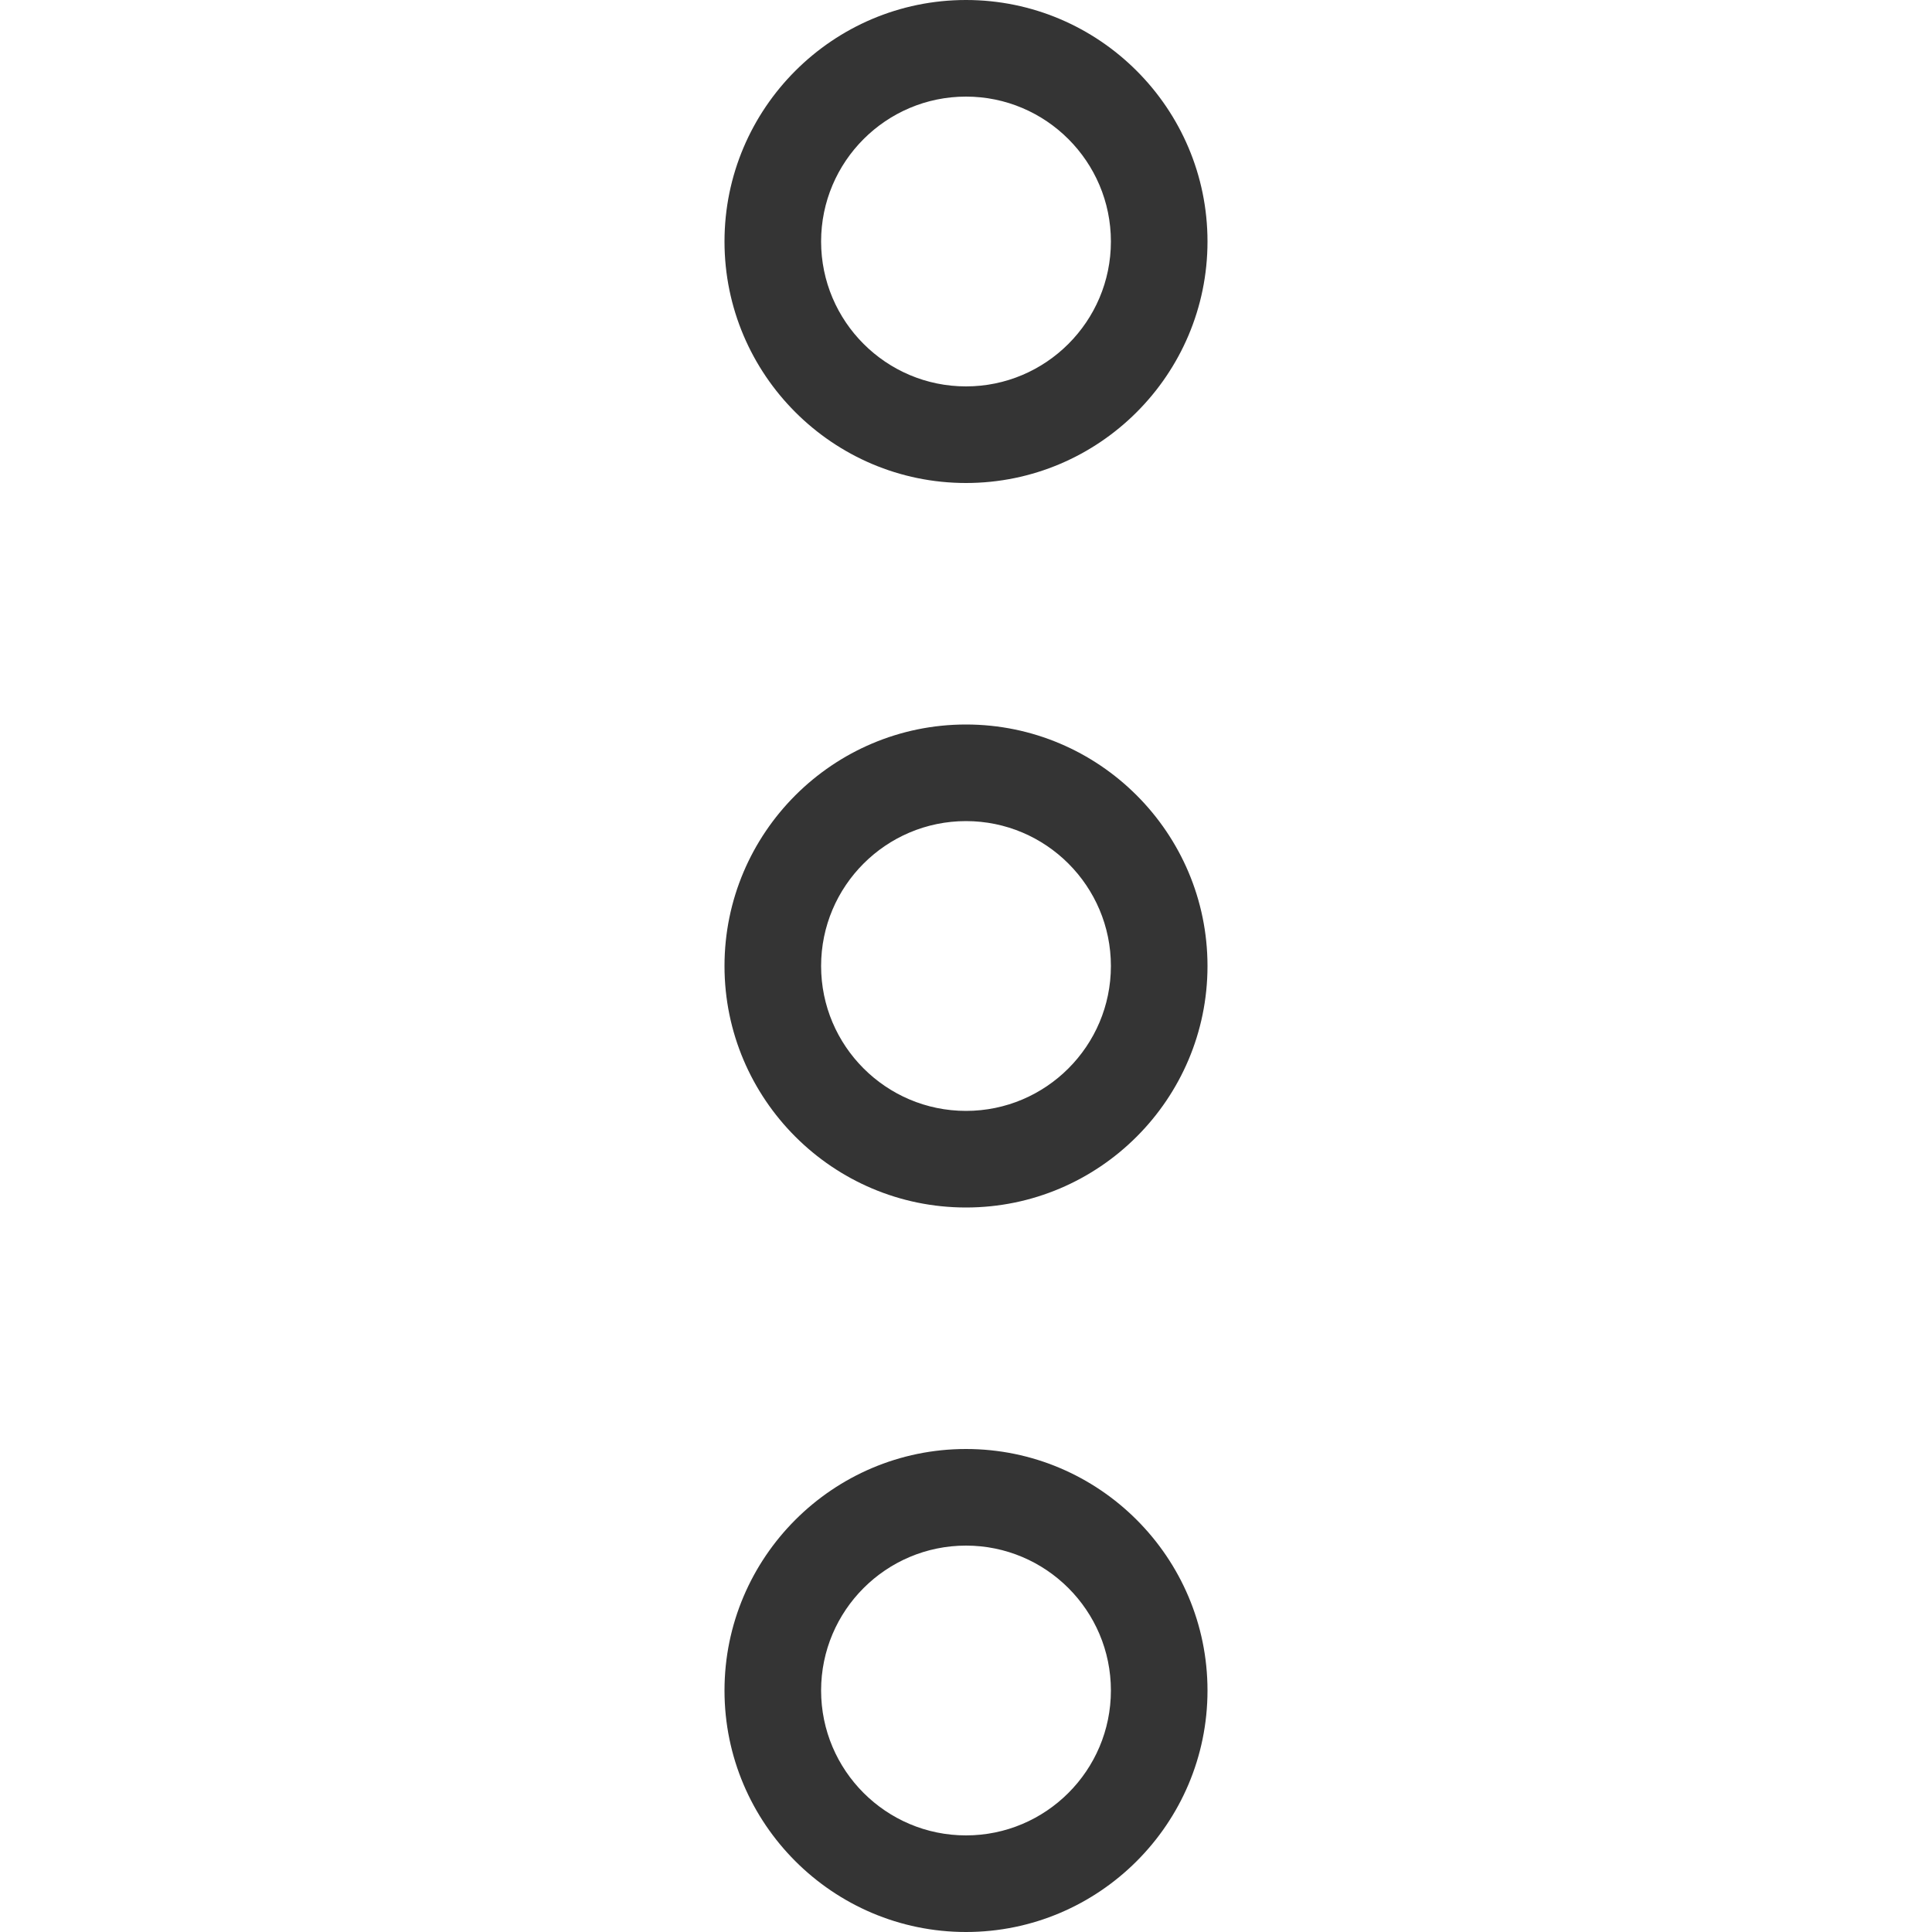
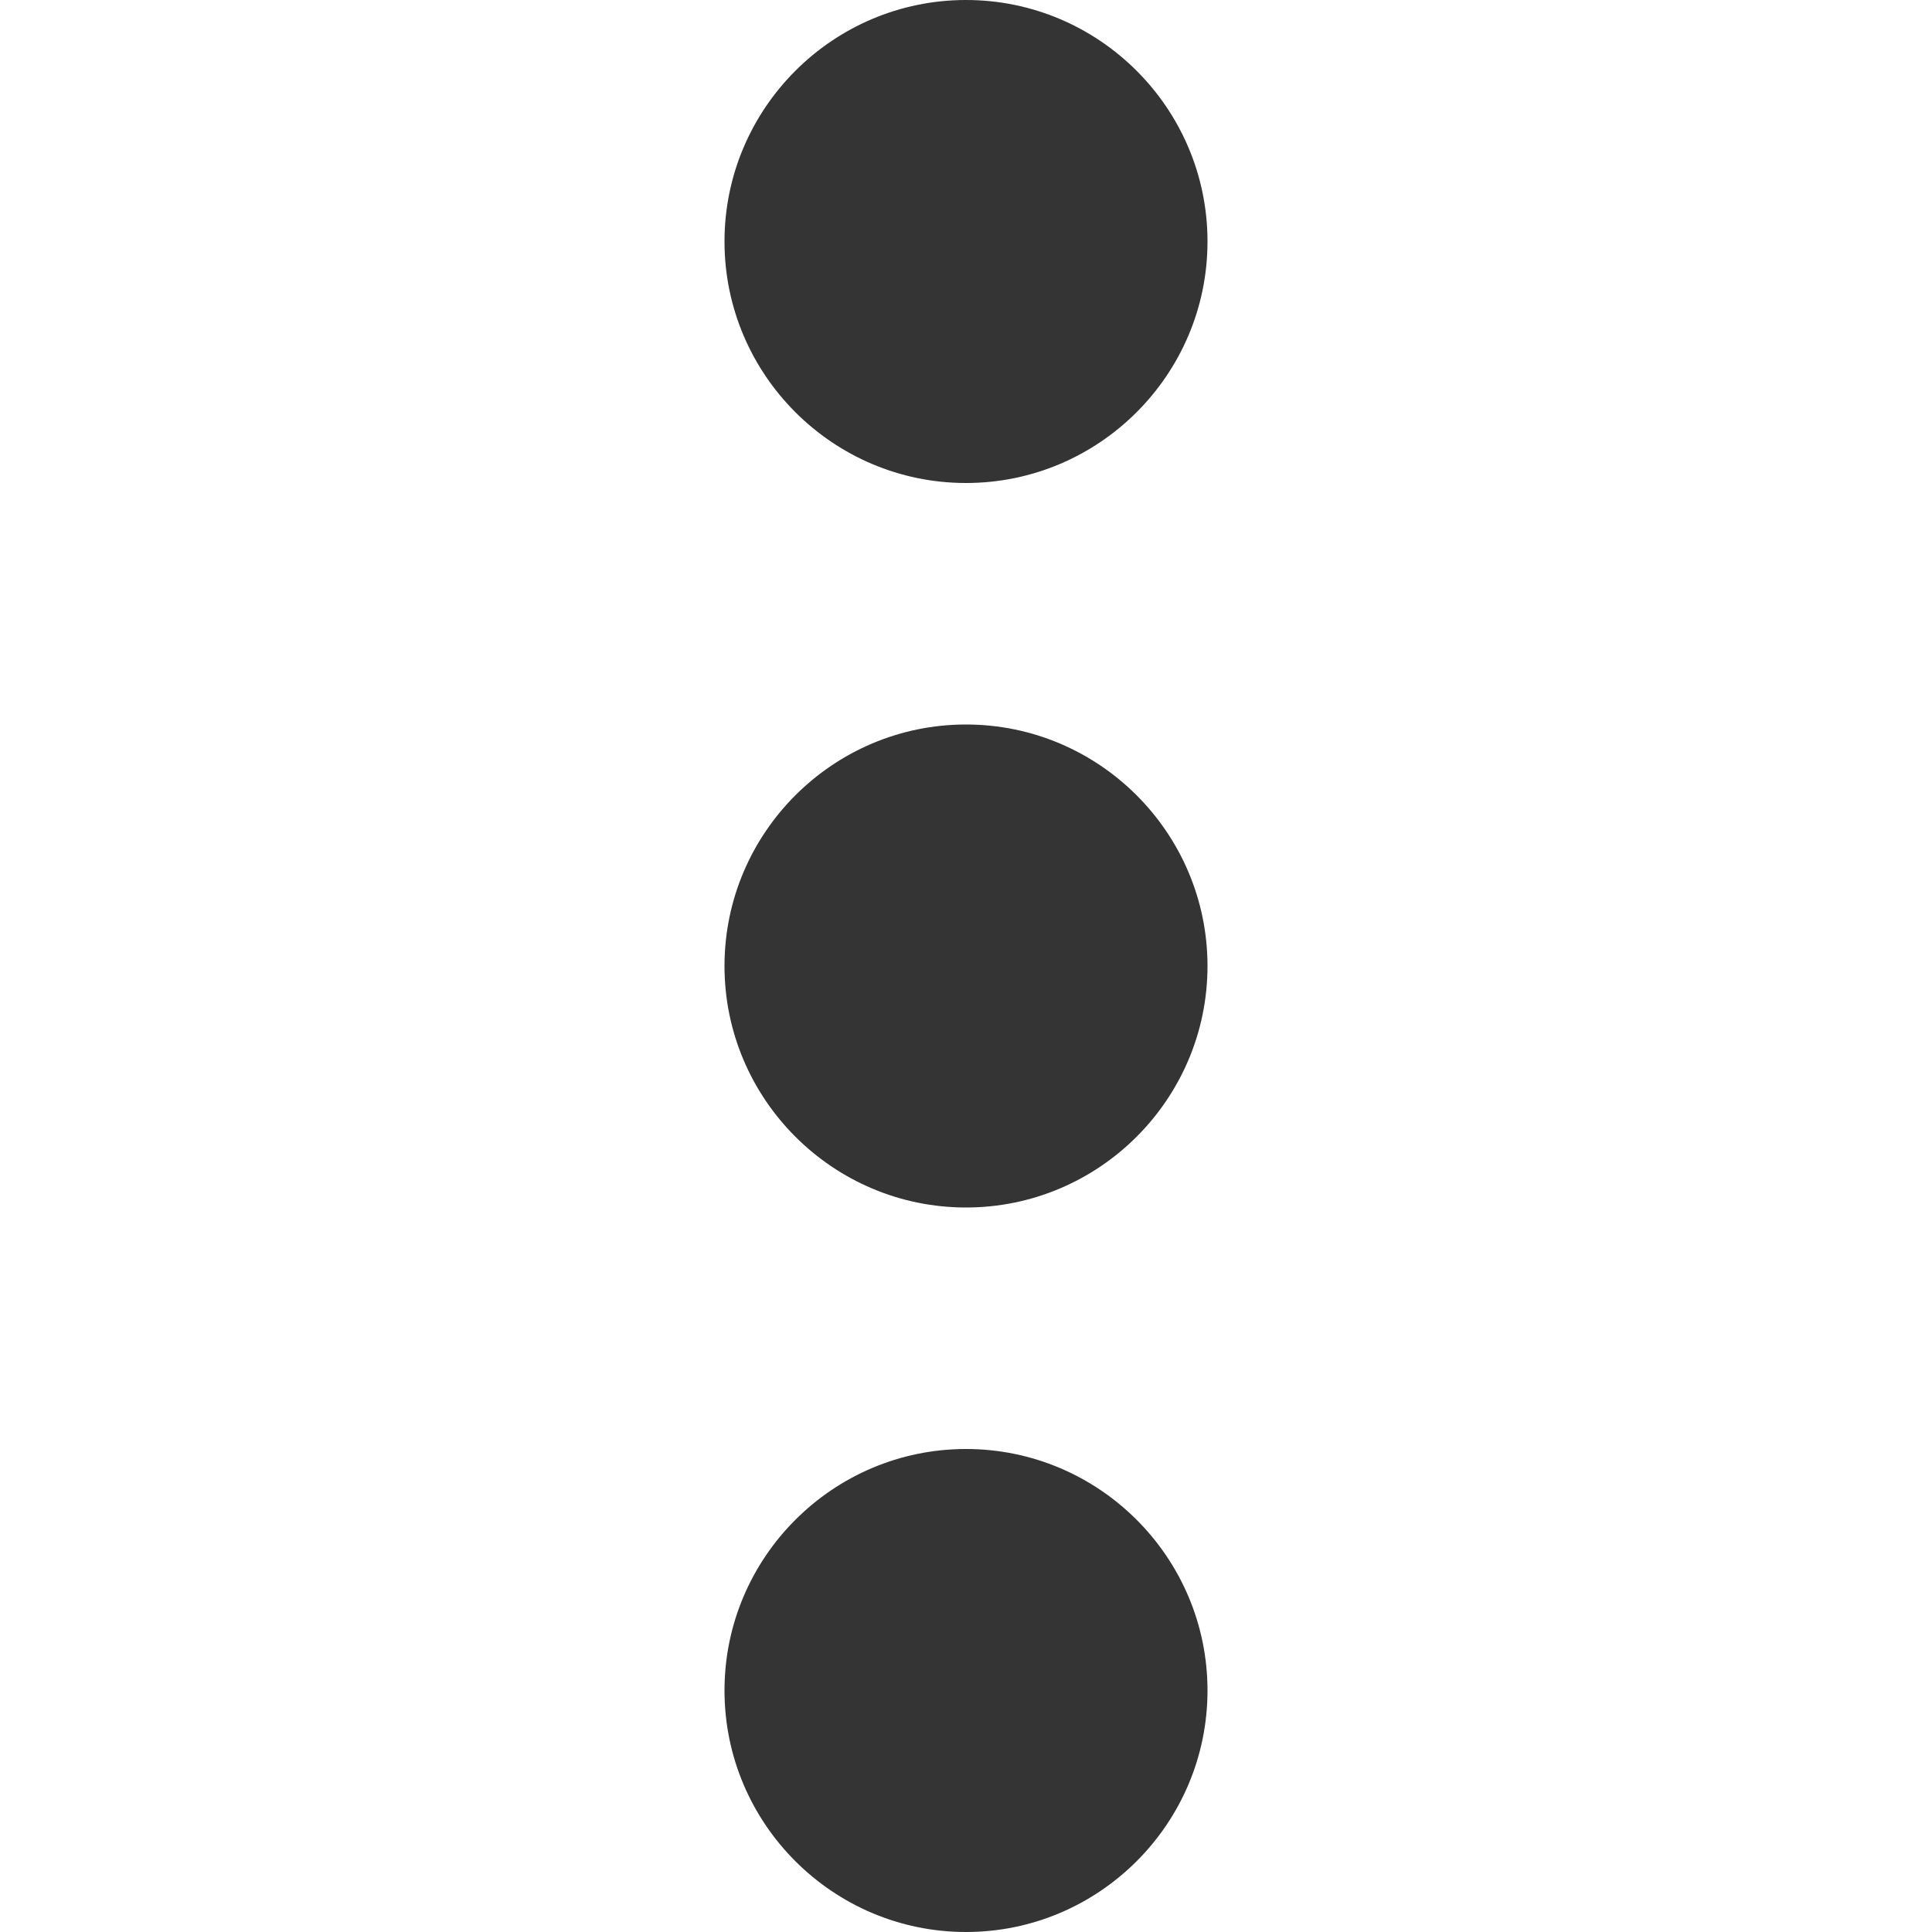
<svg xmlns="http://www.w3.org/2000/svg" width="30" height="30" viewBox="0 0 30 30" fill="none">
-   <path d="M18.75 26.25C18.75 28.317 17.067 30 15 30C12.933 30 11.25 28.317 11.25 26.25C11.25 24.183 12.933 22.5 15 22.5C17.067 22.5 18.75 24.183 18.75 26.25ZM12.75 26.25C12.75 27.491 13.759 28.5 15 28.5C16.241 28.5 17.25 27.491 17.25 26.25C17.25 25.009 16.241 24 15 24C13.759 24 12.75 25.009 12.75 26.25Z" fill="#343434" />
-   <path d="M18.75 15C18.75 17.067 17.067 18.75 15 18.75C12.933 18.75 11.25 17.067 11.25 15C11.25 12.933 12.933 11.25 15 11.25C17.067 11.25 18.75 12.933 18.75 15ZM12.75 15C12.75 16.241 13.759 17.25 15 17.25C16.241 17.25 17.25 16.241 17.25 15C17.25 13.759 16.241 12.75 15 12.75C13.759 12.75 12.75 13.759 12.75 15Z" fill="#343434" />
-   <path d="M18.75 3.75C18.75 5.817 17.067 7.5 15 7.5C12.933 7.5 11.25 5.817 11.25 3.75C11.25 1.683 12.933 0 15 0C17.067 0 18.75 1.683 18.75 3.75ZM12.75 3.75C12.75 4.99 13.759 6 15 6C16.241 6 17.25 4.99 17.25 3.75C17.25 2.51 16.241 1.5 15 1.5C13.759 1.5 12.75 2.51 12.75 3.75Z" fill="#343434" />
+   <path d="M18.75 26.25C18.75 28.317 17.067 30 15 30C12.933 30 11.25 28.317 11.25 26.25C11.25 24.183 12.933 22.5 15 22.5C17.067 22.5 18.75 24.183 18.75 26.25Z" fill="#343434" />
+   <path d="M18.75 15C18.75 17.067 17.067 18.75 15 18.75C12.933 18.75 11.25 17.067 11.25 15C11.25 12.933 12.933 11.25 15 11.25C17.067 11.25 18.75 12.933 18.75 15Z" fill="#343434" />
+   <path d="M18.75 3.75C18.75 5.817 17.067 7.5 15 7.5C12.933 7.5 11.25 5.817 11.25 3.75C11.25 1.683 12.933 0 15 0C17.067 0 18.75 1.683 18.75 3.75Z" fill="#343434" />
</svg>
